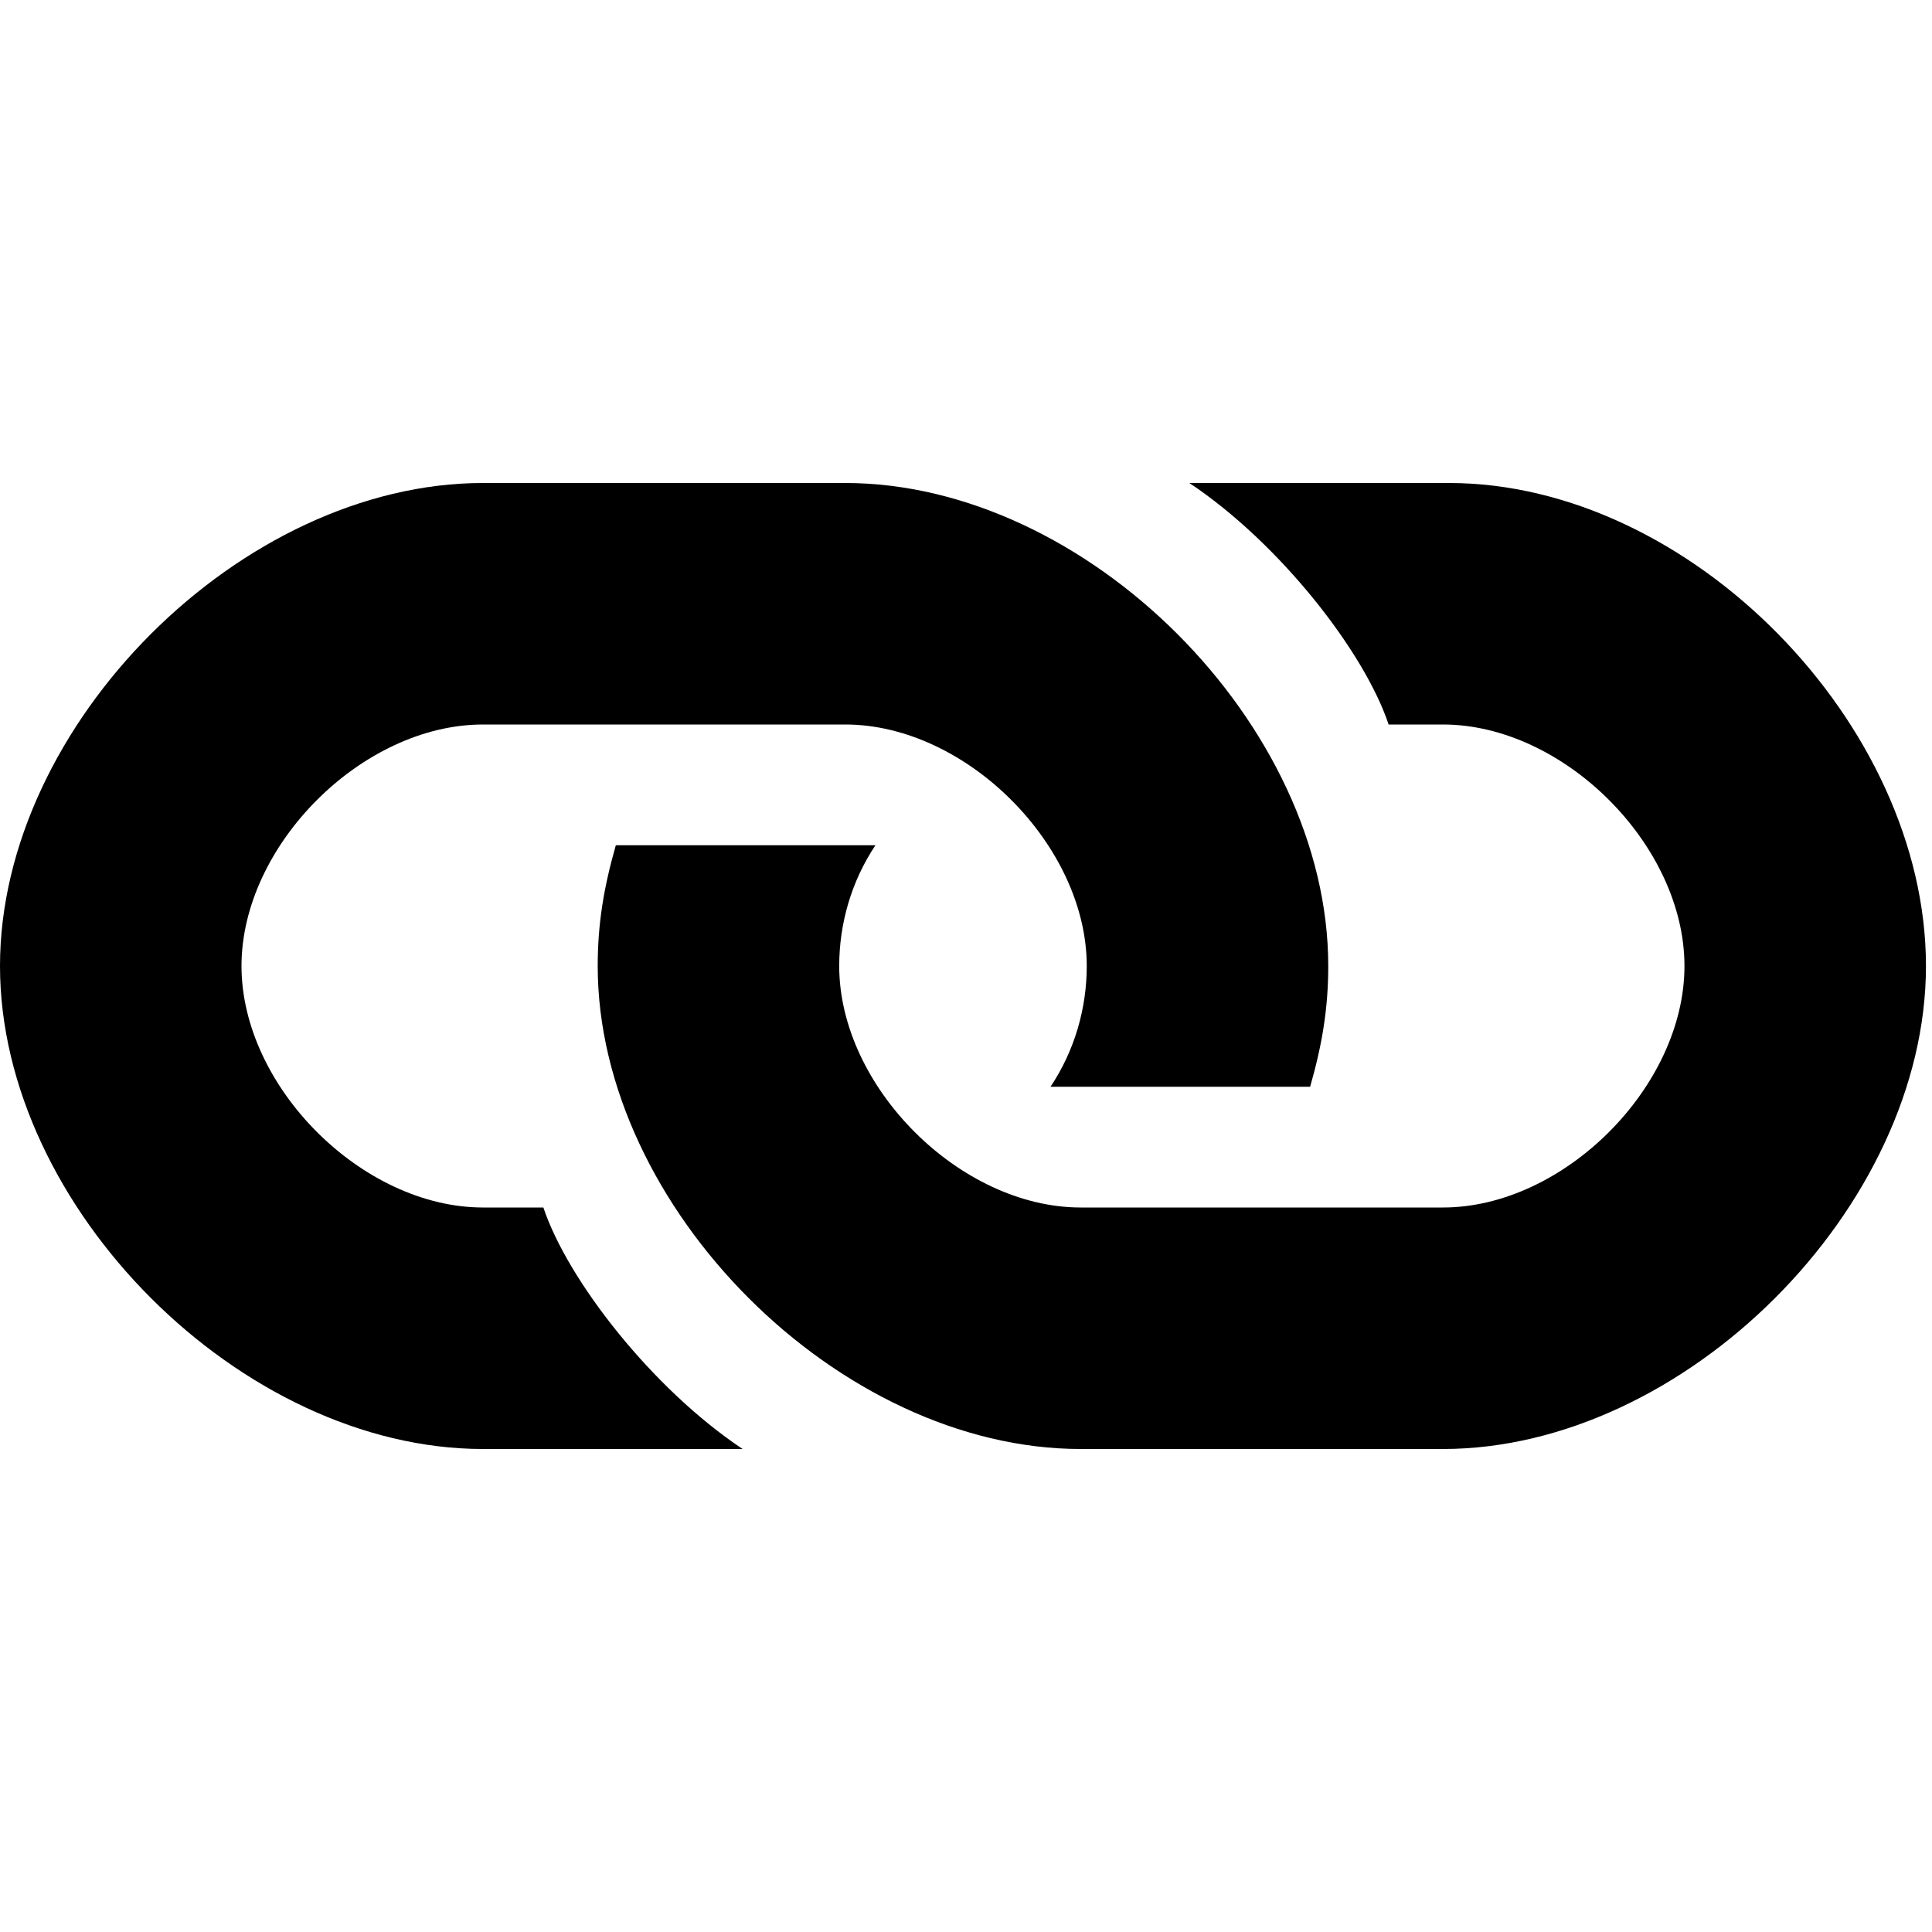
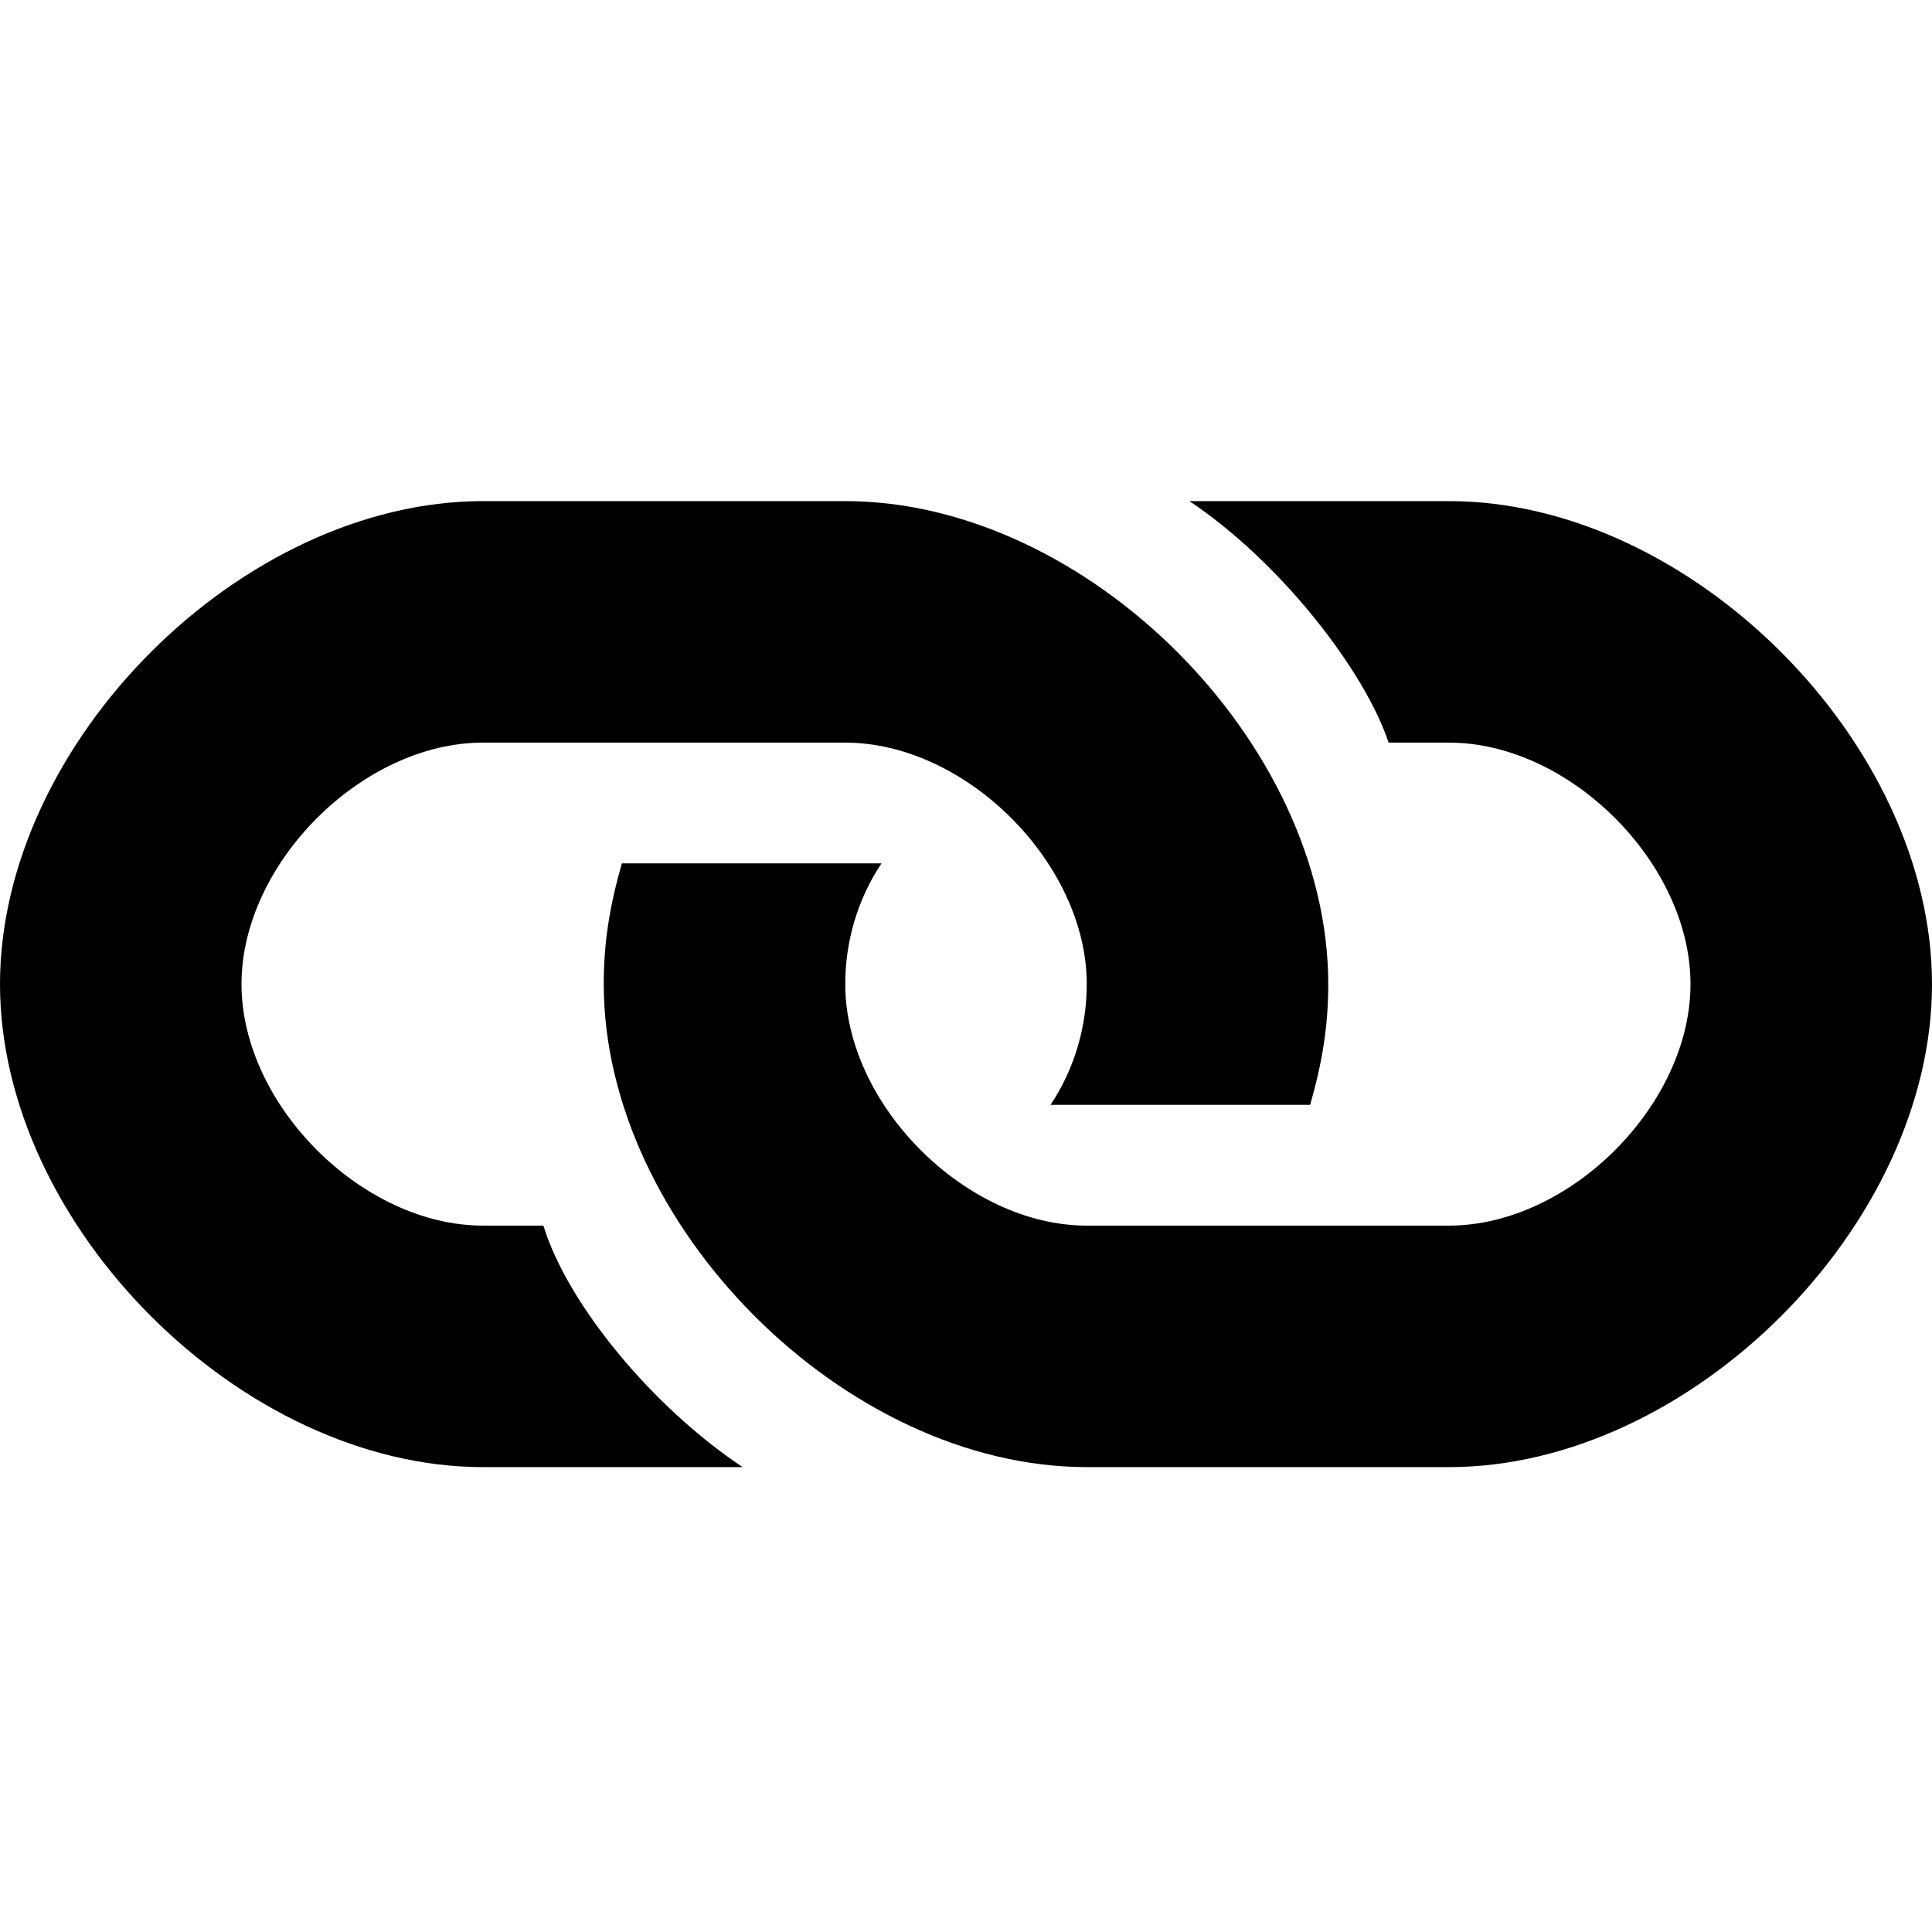
- <svg xmlns="http://www.w3.org/2000/svg" version="1.1" id="Layer_1" x="0px" y="0px" viewBox="240 240 32 32" enable-background="new 240 240 32 32" xml:space="preserve">
-   <g id="icomoon-ignore">
- </g>
-   <path d="M264,248h-4.3c1.5,1,2.9,2.8,3.3,4h0.9c2,0,4,2,4,4s-2,4-4,4h-6c-2,0-4-2-4-4c0-0.7,0.2-1.4,0.6-2h-4.3  c-0.2,0.7-0.3,1.3-0.3,2c0,4,4,8,8,8s2,0,6,0s8-4,8-8S268,248,264,248z M249,260H248c-2,0-4-2-4-4s2-4,4-4h6c2,0,4,2,4,4  c0,0.7-0.2,1.4-0.6,2h4.3c0.2-0.7,0.3-1.3,0.3-2c0-4-4-8-8-8s-2,0-6,0s-8,4-8,8s4,8,8,8h4.3C250.8,263,249.4,261.2,249,260z" />
+ <svg xmlns="http://www.w3.org/2000/svg" version="1.1" id="Layer_1" x="0px" y="0px" viewBox="0 0 32 32" enable-background="new 0 0 32 32" xml:space="preserve">
+   <path d="M24,8.3h-4.3c1.5,1,2.9,2.8,3.3,4H24c2,0,4,2,4,4s-2,4-4,4h-6c-2,0-4-2-4-4c0-0.7,0.2-1.4,0.6-2h-4.3  c-0.2,0.7-0.3,1.3-0.3,2c0,4,4,8,8,8s2,0,6,0s8-4,8-8S28,8.3,24,8.3z M9,20.3H8c-2,0-4-2-4-4s2-4,4-4h6c2,0,4,2,4,4  c0,0.7-0.2,1.4-0.6,2h4.3c0.2-0.7,0.3-1.3,0.3-2c0-4-4-8-8-8s-2,0-6,0s-8,4-8,8s4,8,8,8h4.3C10.8,23.3,9.4,21.6,9,20.3z" />
</svg>
